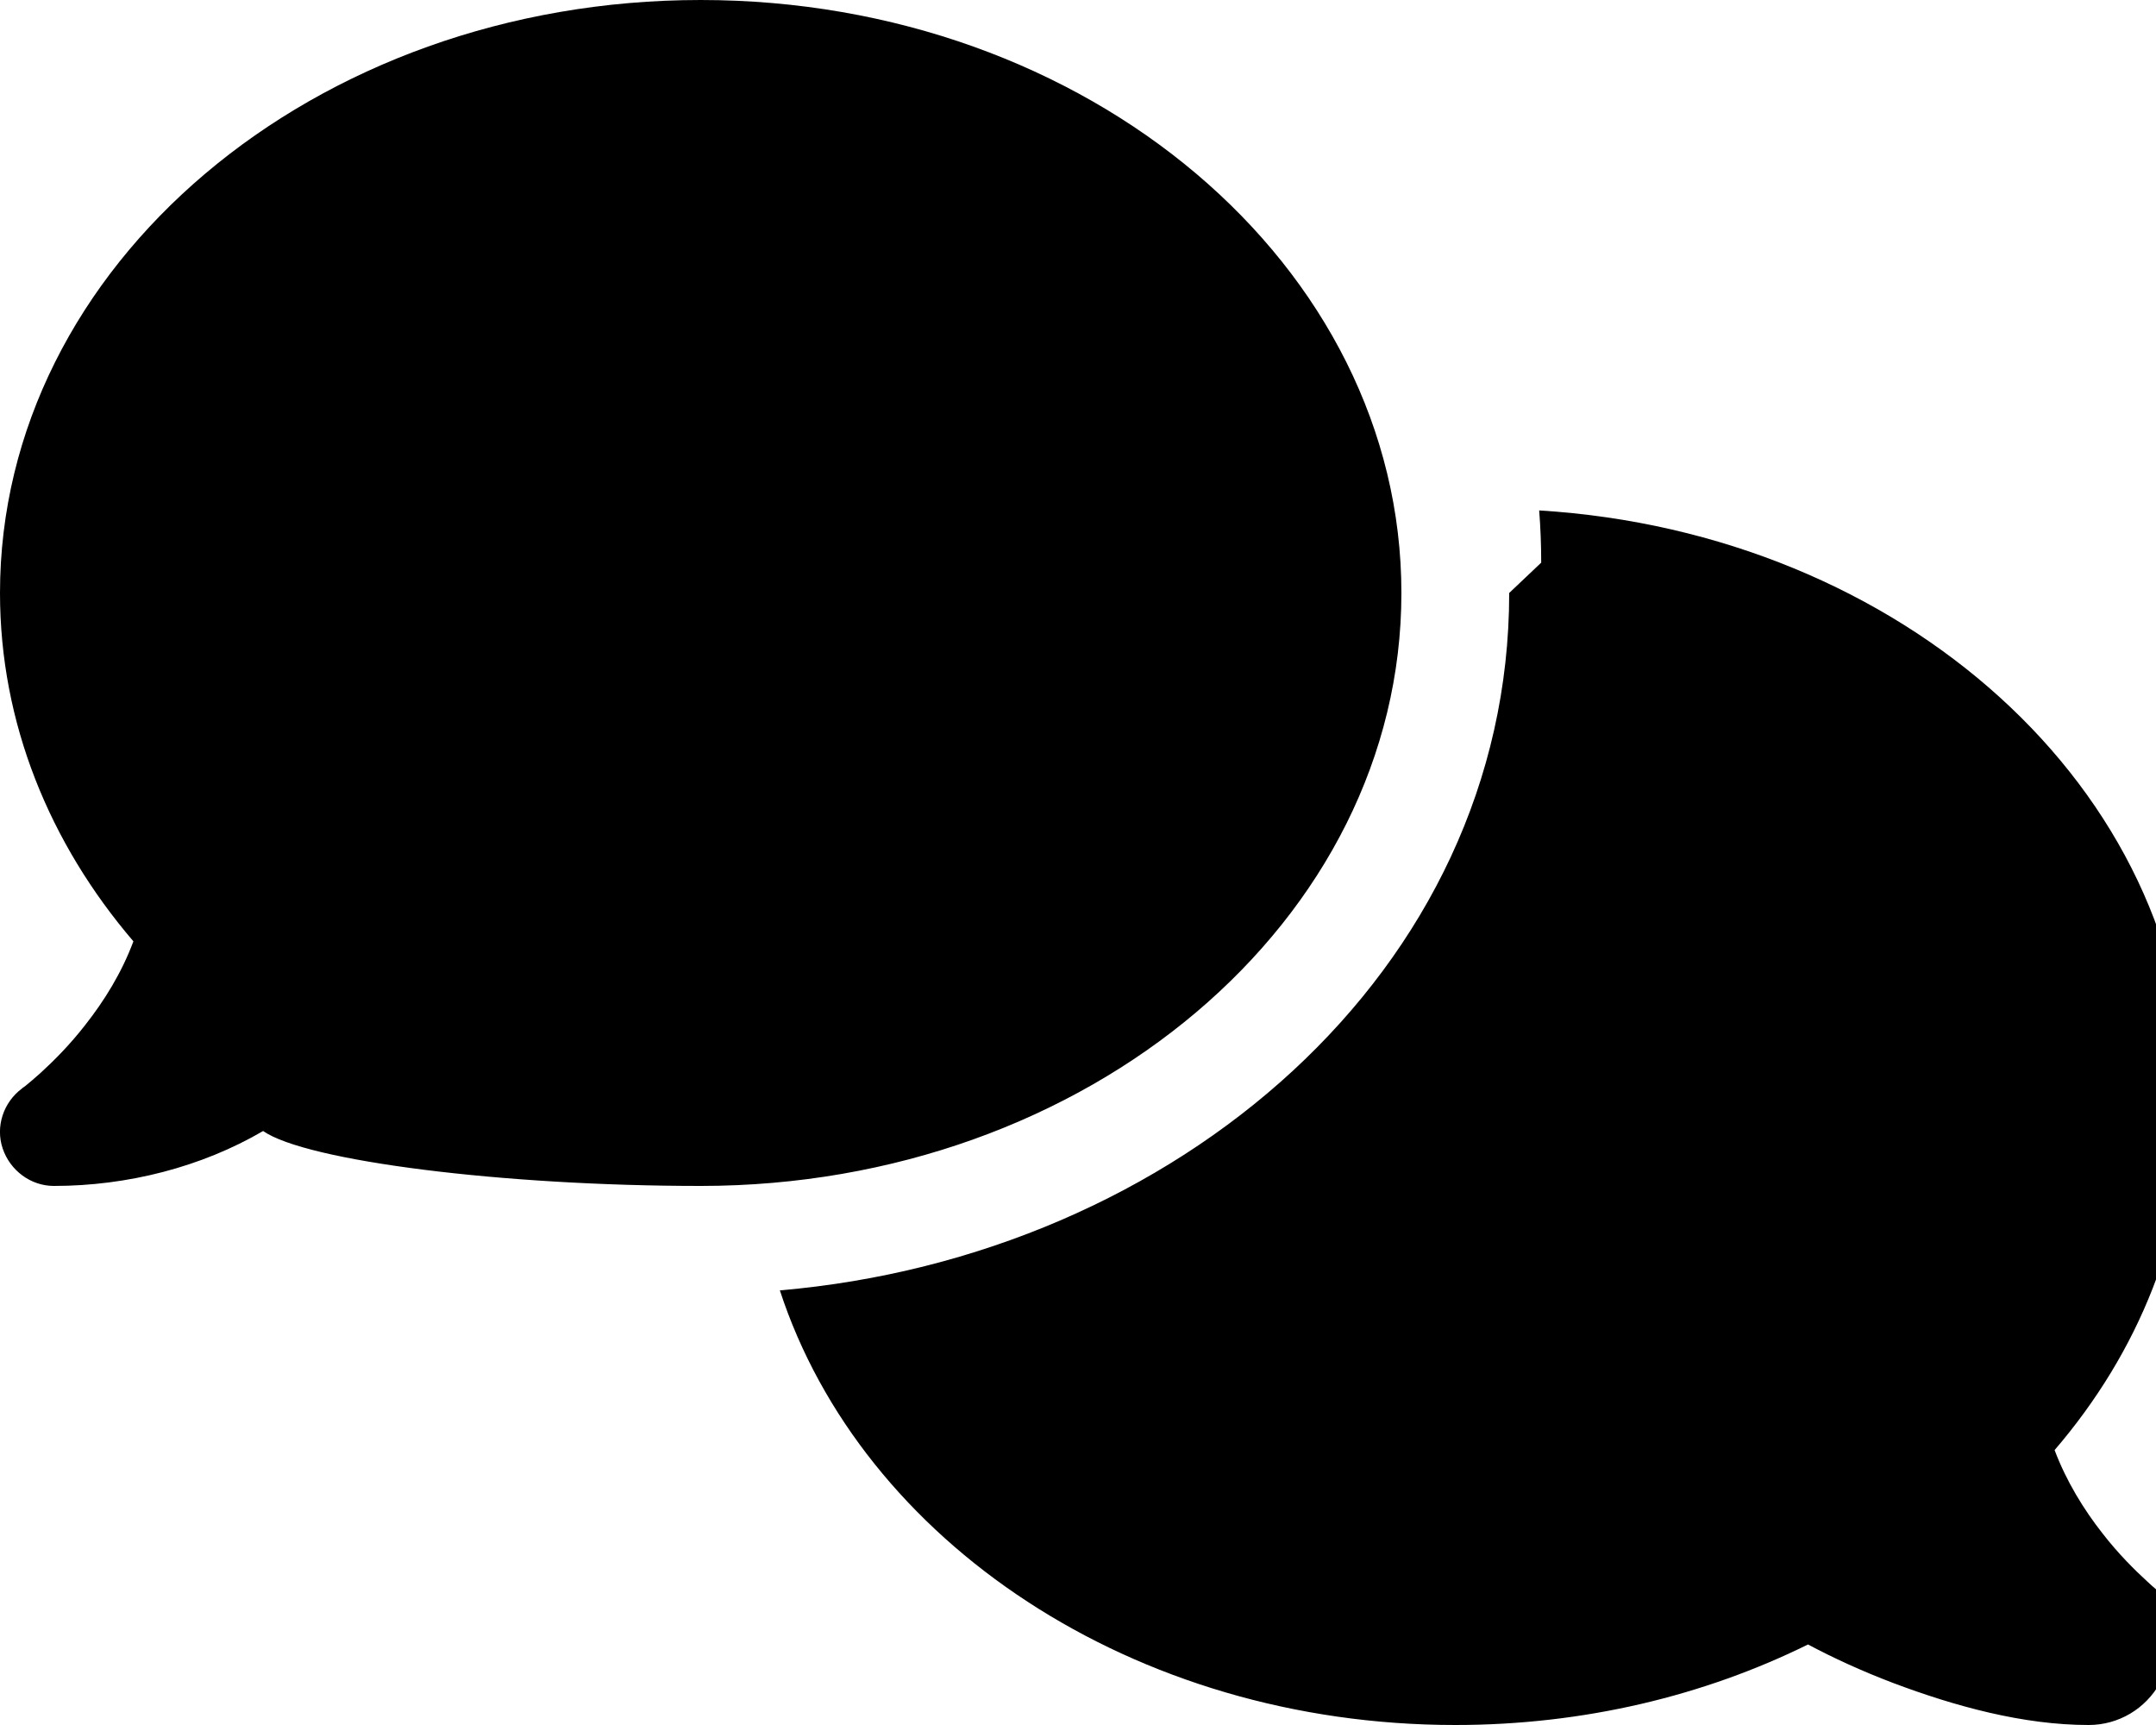
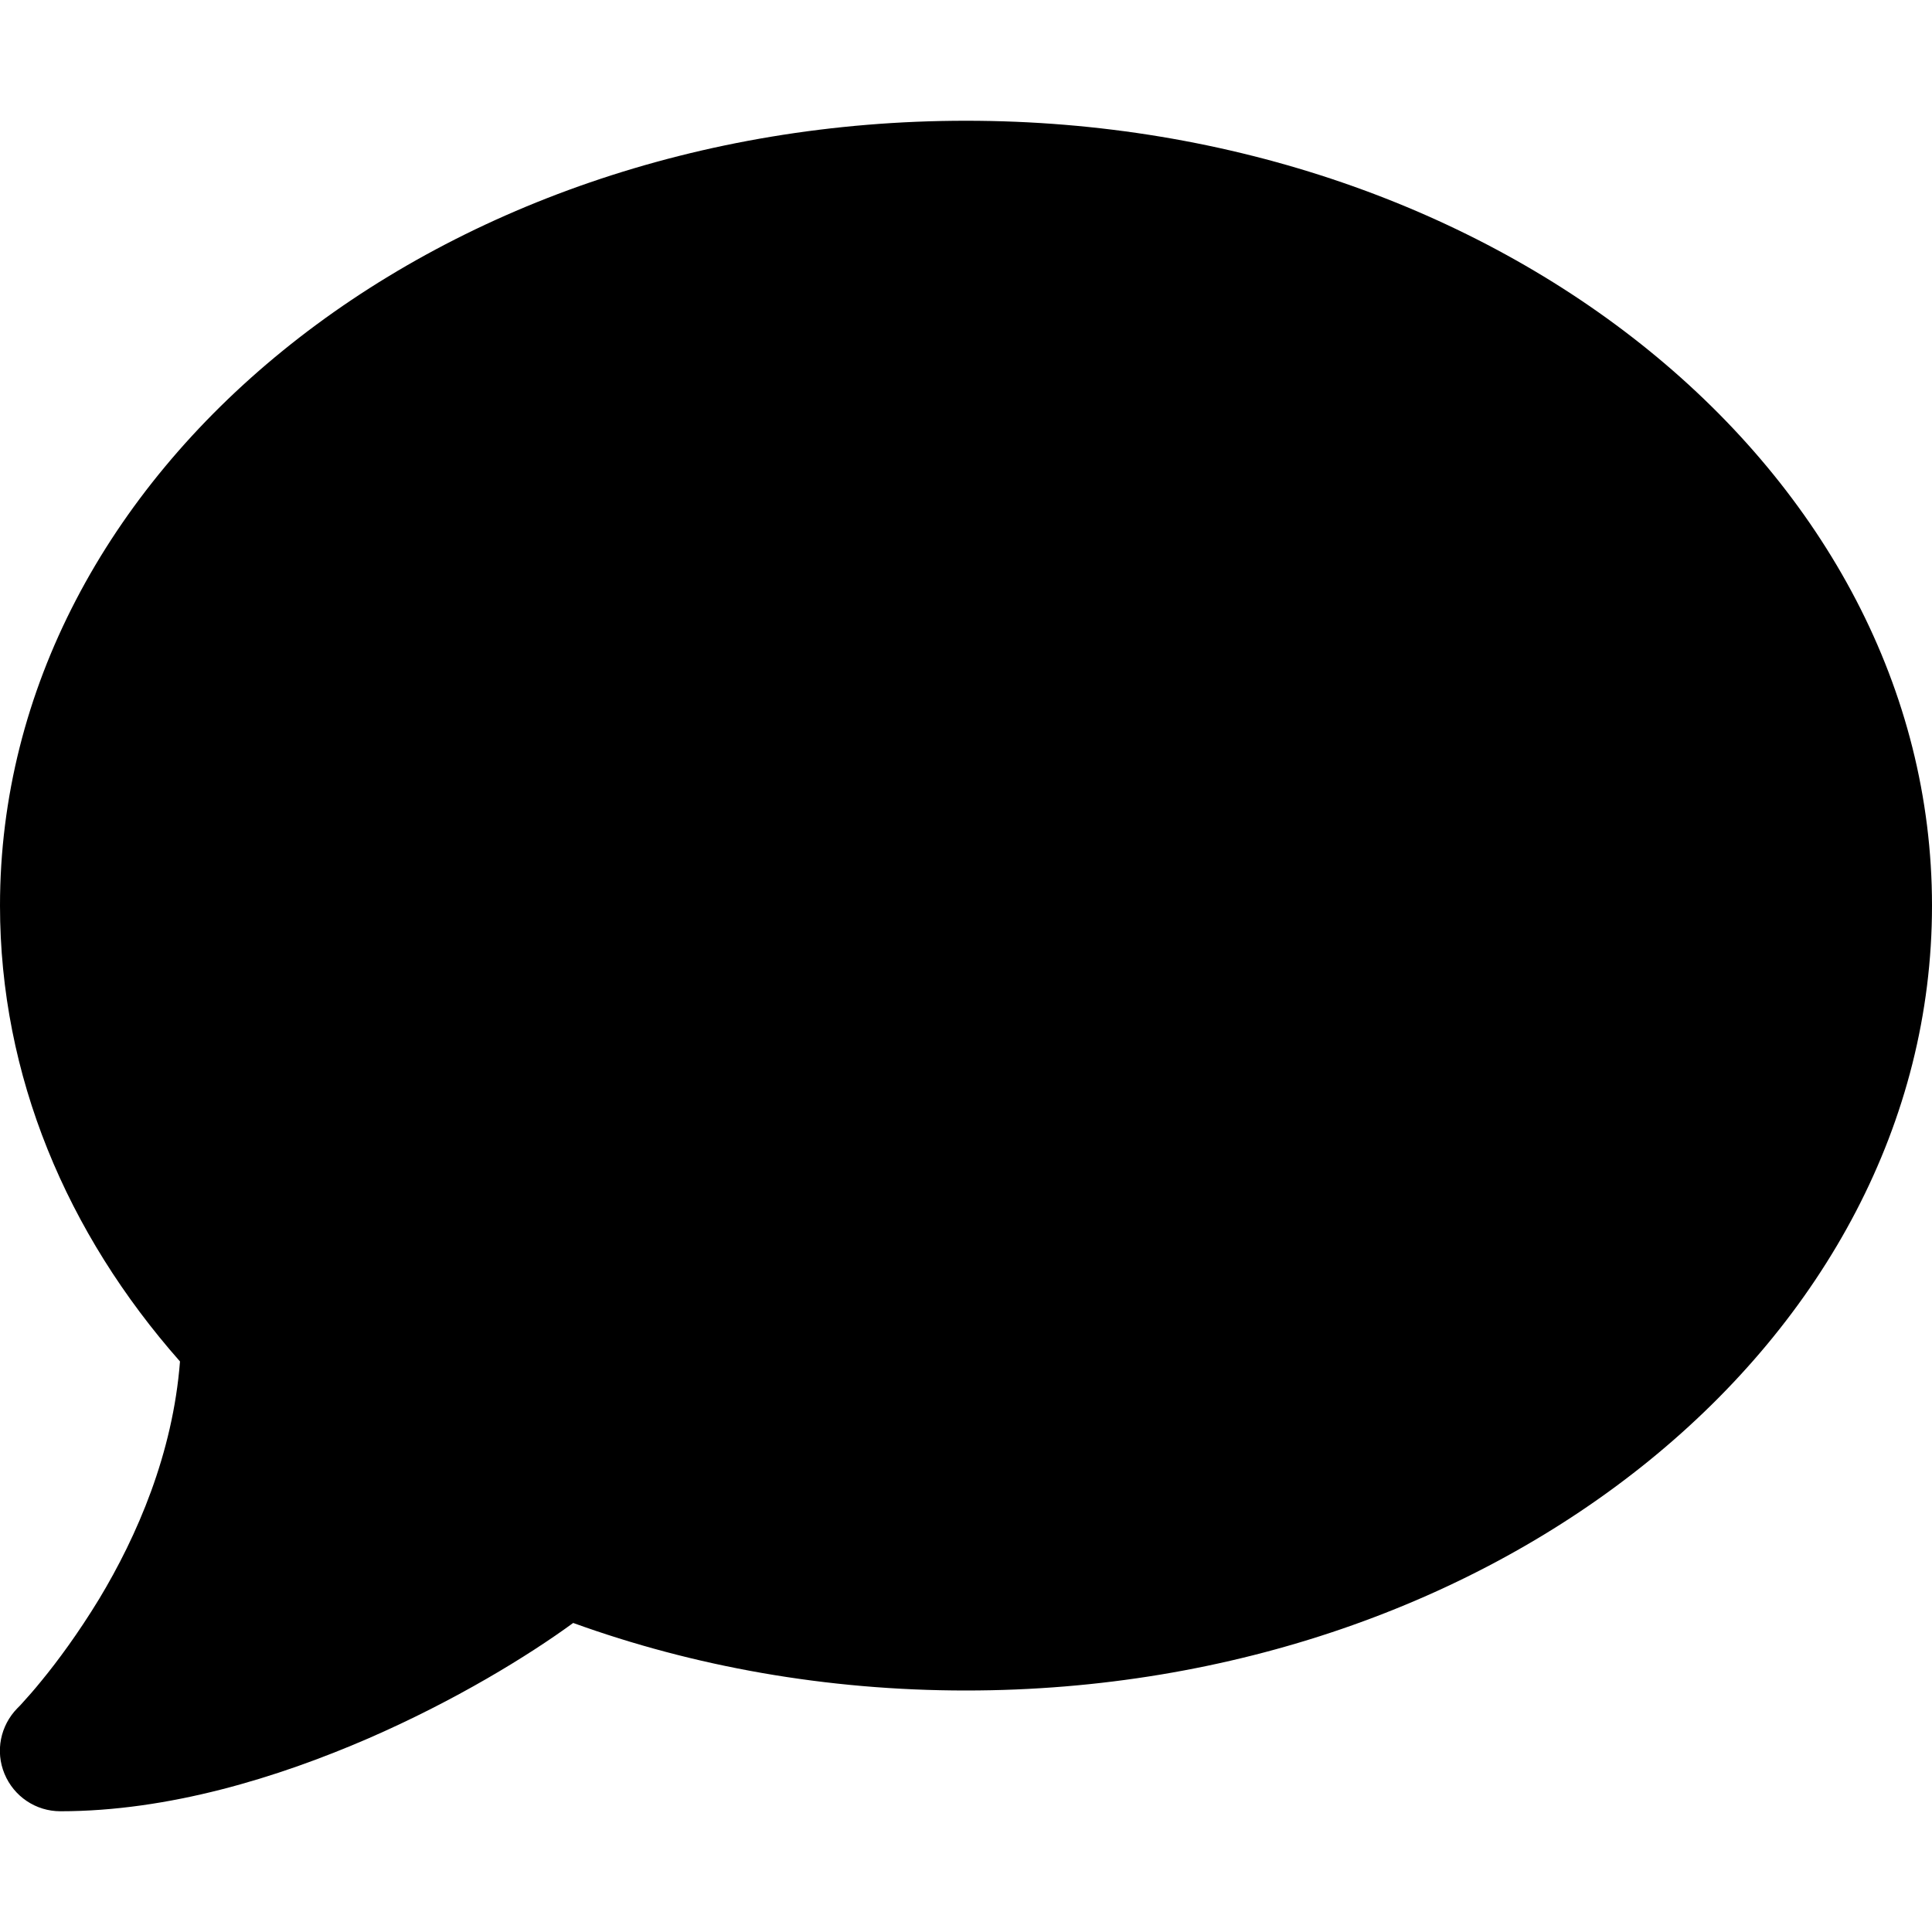
- <svg xmlns="http://www.w3.org/2000/svg" viewBox="0 0 640 512">
-   <path d="M208 352c114.9 0 208-78.8 208-176S322.9 0 208 0S0 78.8 0 176c0 38.6 14.7 74.3 39.6 103.4c-3.5 9.4-8.7 17.7-14.2 24.7c-4.8 6.2-9.7 11-13.3 14.3c-1.8 1.6-3.3 2.9-4.3 3.7c-.5 .4-.9 .7-1.1 .8l-.2 .2 0 0 0 0C1 327.2-1.4 334.4 .8 340.9S9.1 352 16 352c21.8 0 43.8-5.6 62.1-16.3C90.9 344.6 149.1 352 208 352zM448 176c0 112.3-99.1 196.9-216.5 207C255.8 457.4 336.4 512 432 512c38.2 0 73.9-8.7 104.7-23.9c7.5 4 16 7.9 25.2 11.4c18.3 6.9 38.6 12.5 58.1 12.5c8.9 0 16.9-4.8 21.2-12.5s6.2-17.2 1.8-25.4l0 0 0 0-.2-.2c-.2-.2-.6-.4-1.1-.8c-1-.8-2.5-2-4.3-3.7c-3.6-3.3-8.5-8.1-13.3-14.3c-5.5-7-10.7-15.4-14.2-24.7c24.9-29 39.6-64.7 39.6-103.4c0-92.8-84.9-168.9-192.6-175.5c.4 5.1 .6 10.3 .6 15.5z" />
+ <svg xmlns="http://www.w3.org/2000/svg" viewBox="0 0 512 512">
+   <path d="M512 240c0 114.9-114.6 208-256 208c-37.1 0-72.3-6.4-104.1-17.9c-11.9 8.7-31.3 20.6-54.3 30.6C73.6 471.1 44.7 480 16 480c-6.5 0-12.3-3.9-14.8-9.9c-2.5-6-1.1-12.8 3.4-17.4l0 0 0 0 0 0 0 0 .3-.3c.3-.3 .7-.7 1.3-1.4c1.1-1.2 2.8-3.1 4.9-5.7c4.1-5 9.6-12.4 15.2-21.6c10-16.6 19.5-38.4 21.4-62.9C17.7 326.8 0 285.1 0 240C0 125.1 114.6 32 256 32s256 93.1 256 208z" />
</svg>
